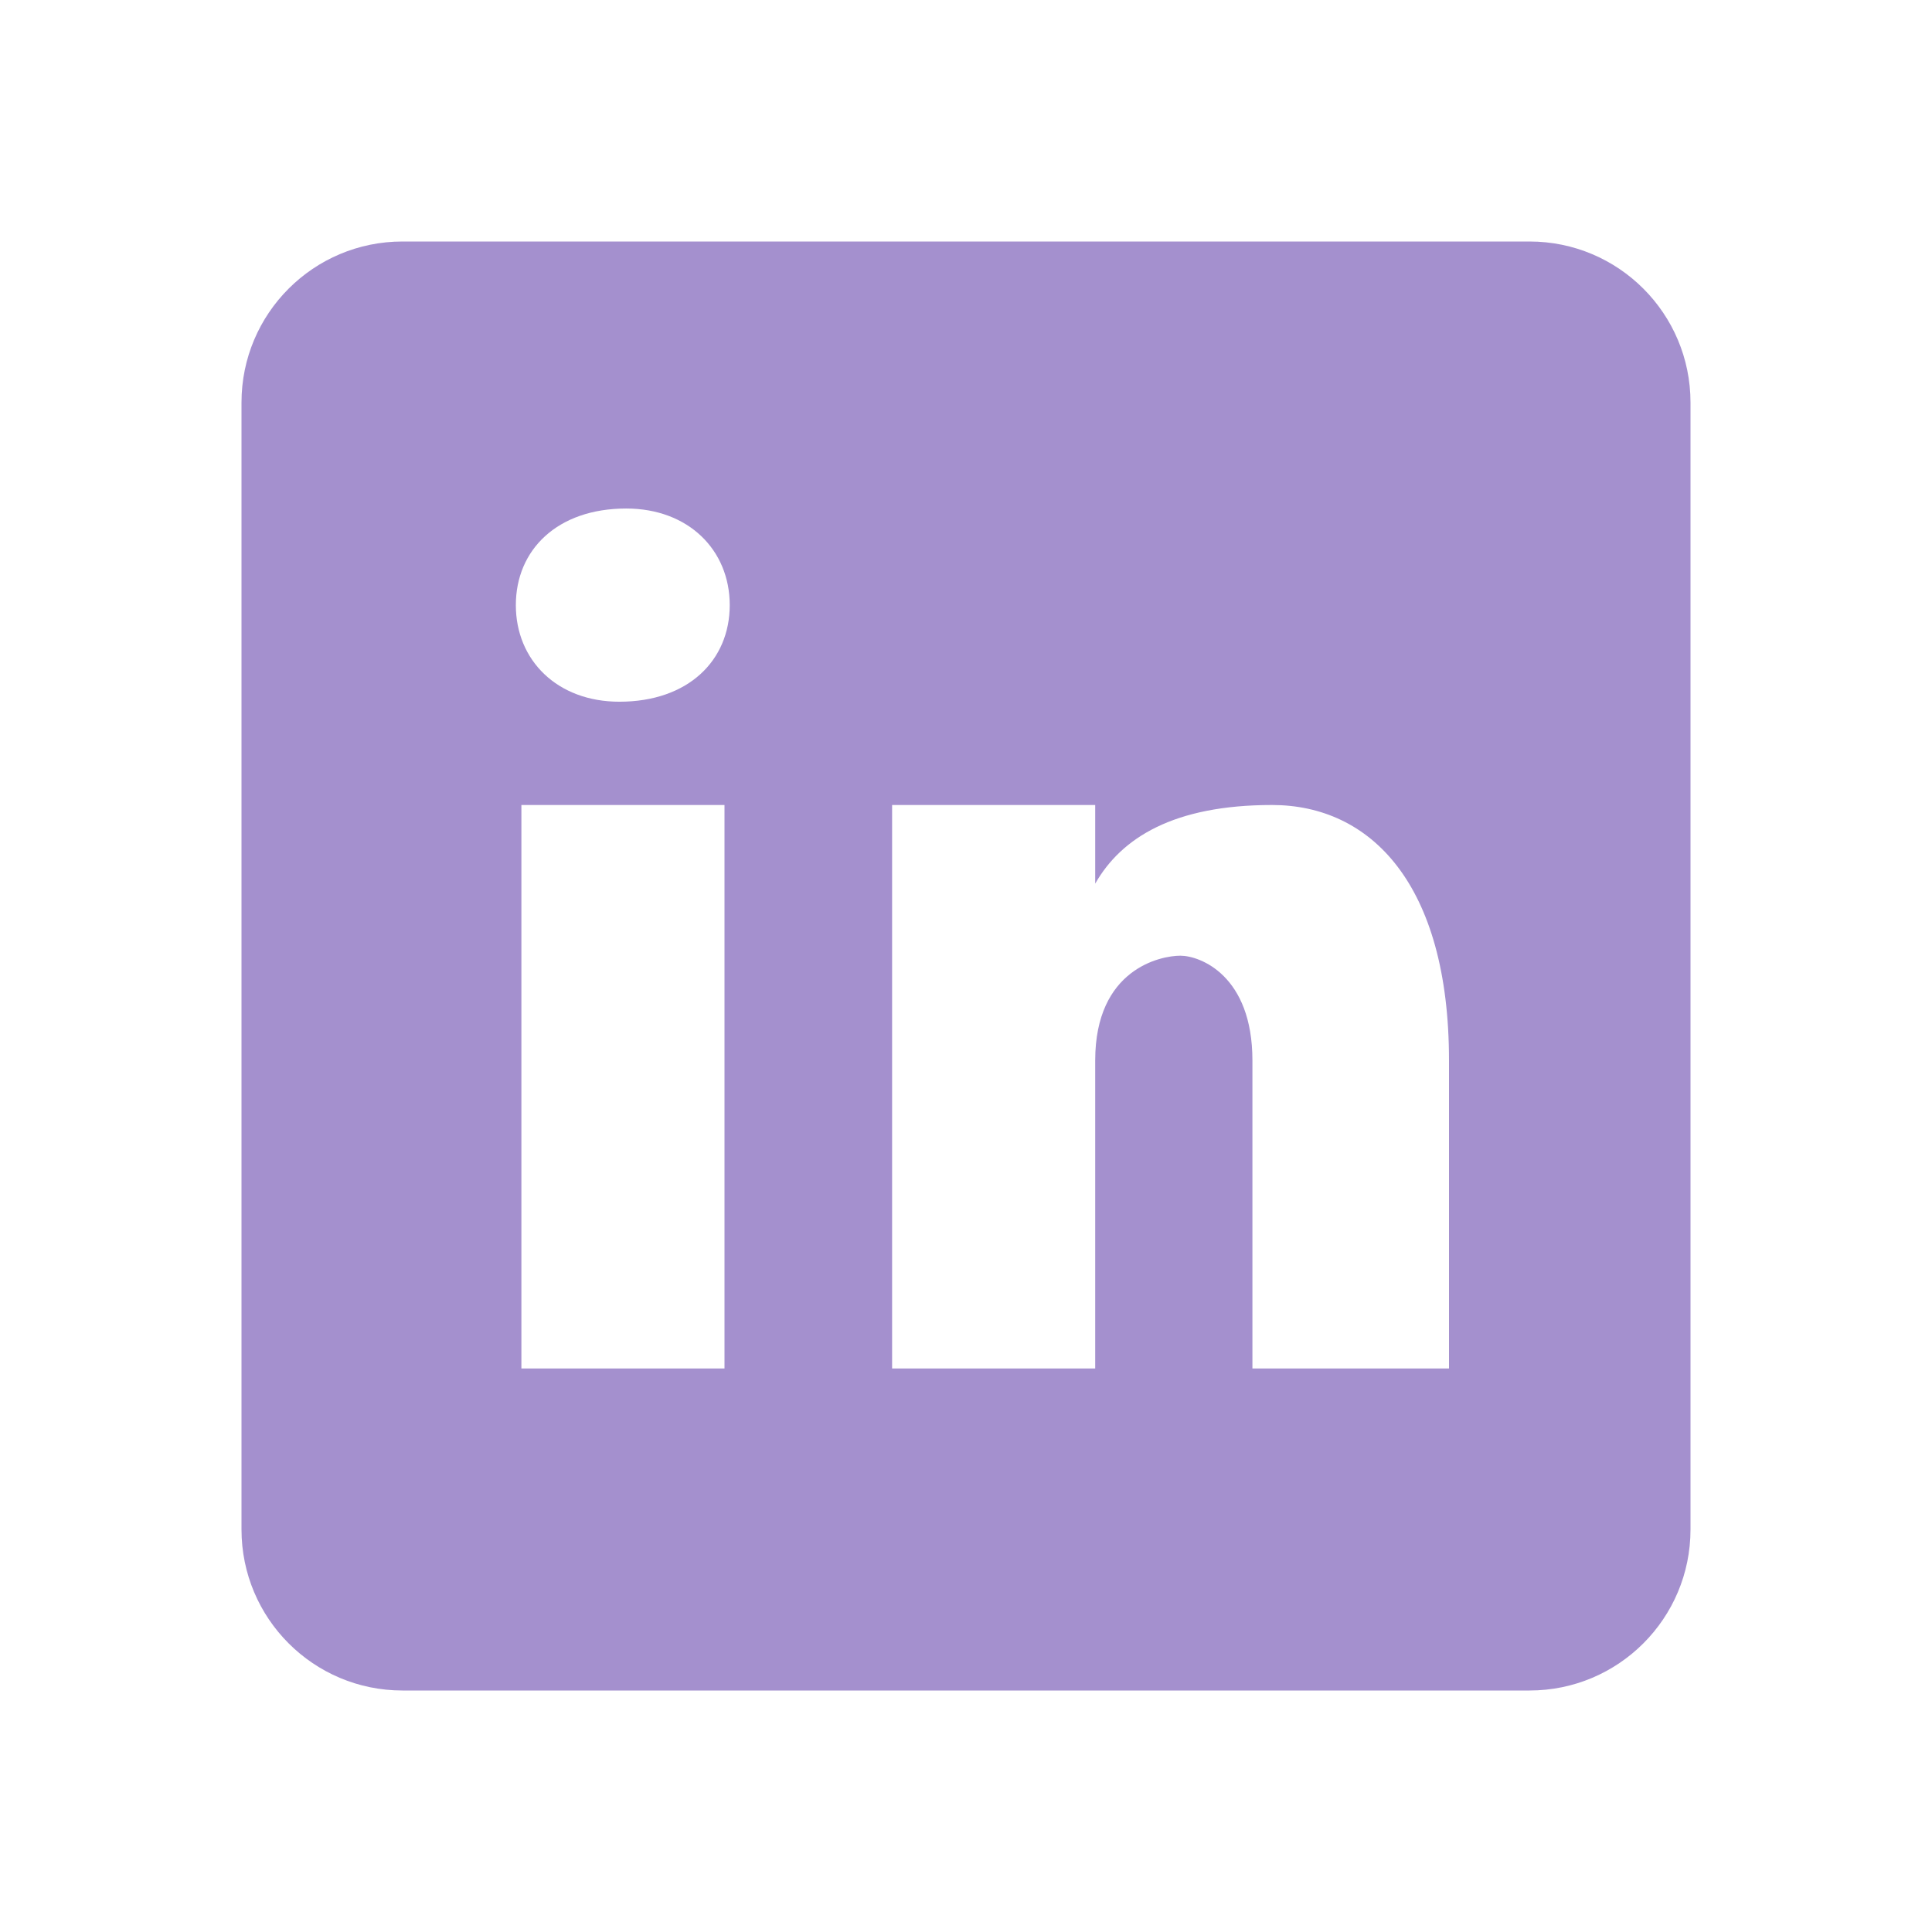
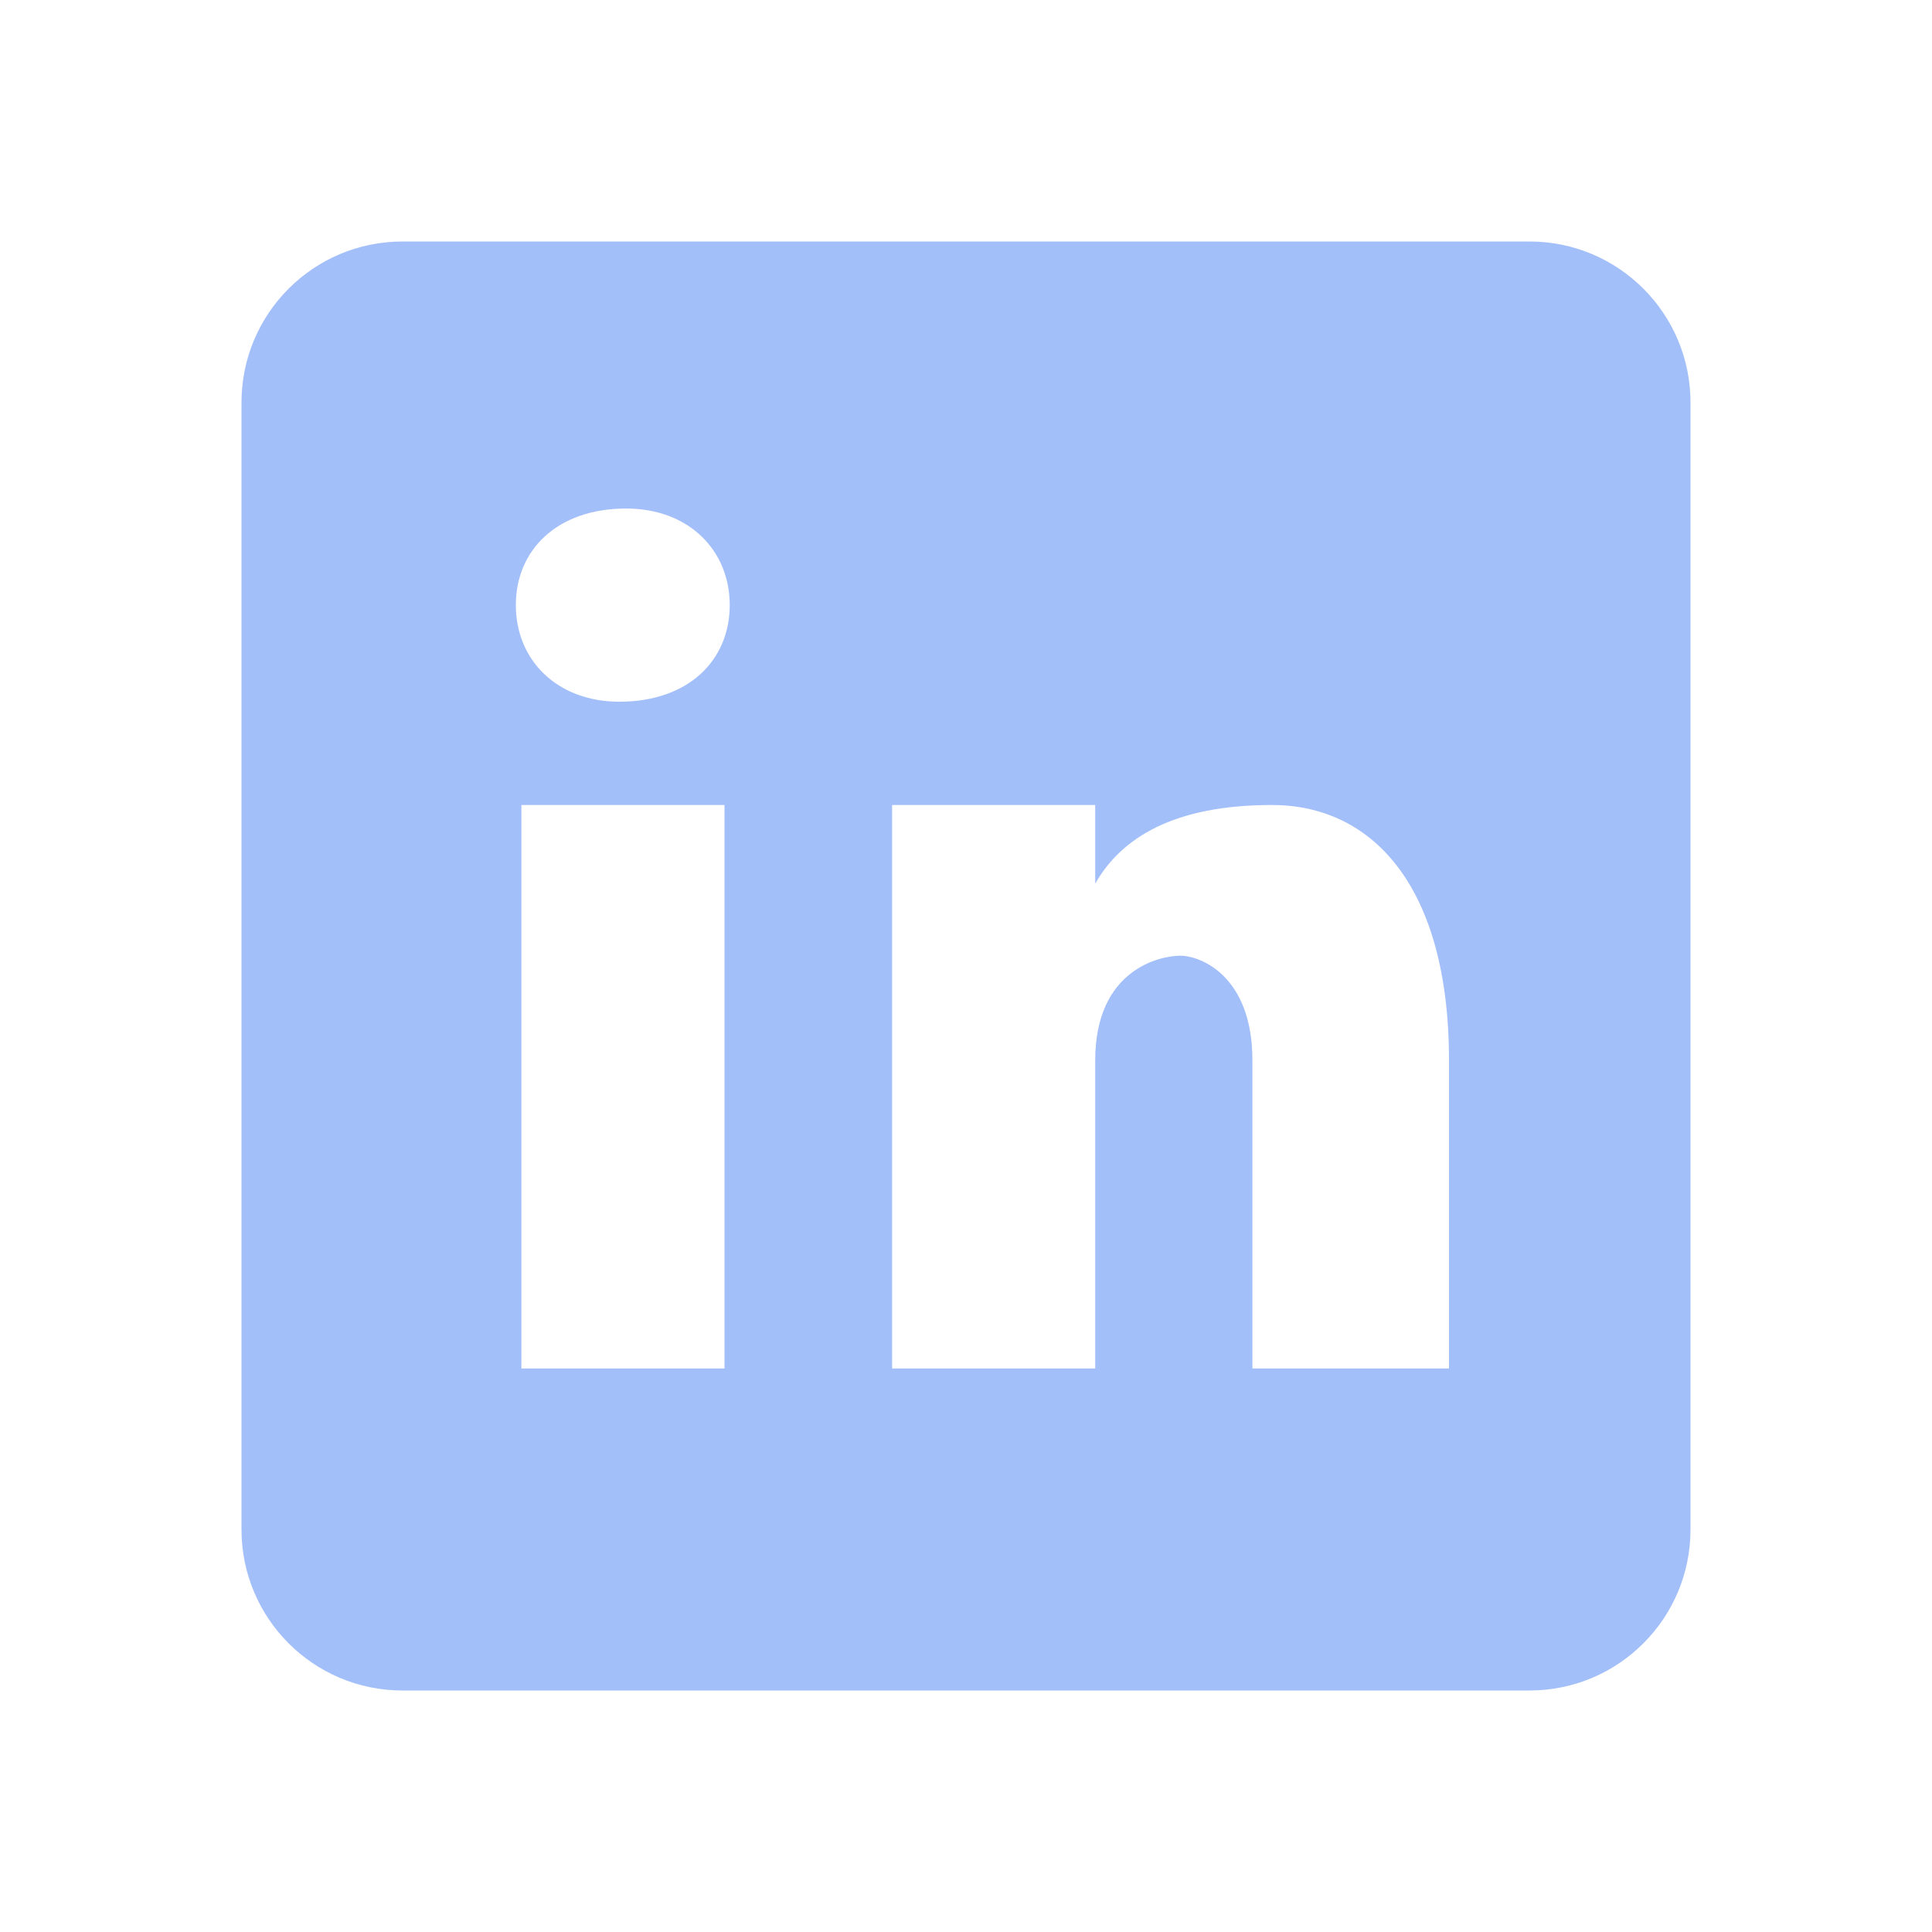
- <svg xmlns="http://www.w3.org/2000/svg" fill="#a490ce" viewBox="0 0 24 24" width="48px" height="48px">
+ <svg xmlns="http://www.w3.org/2000/svg" fill="#a3bffa" viewBox="0 0 24 24" width="48px" height="48px">
  <path d="M19,3H5C3.895,3,3,3.895,3,5v14c0,1.105,0.895,2,2,2h14c1.105,0,2-0.895,2-2V5C21,3.895,20.105,3,19,3z M9,17H6.477v-7H9 V17z M7.694,8.717c-0.771,0-1.286-0.514-1.286-1.2s0.514-1.2,1.371-1.2c0.771,0,1.286,0.514,1.286,1.2S8.551,8.717,7.694,8.717z M18,17h-2.442v-3.826c0-1.058-0.651-1.302-0.895-1.302s-1.058,0.163-1.058,1.302c0,0.163,0,3.826,0,3.826h-2.523v-7h2.523v0.977 C13.93,10.407,14.581,10,15.802,10C17.023,10,18,10.977,18,13.174V17z" />
</svg>
